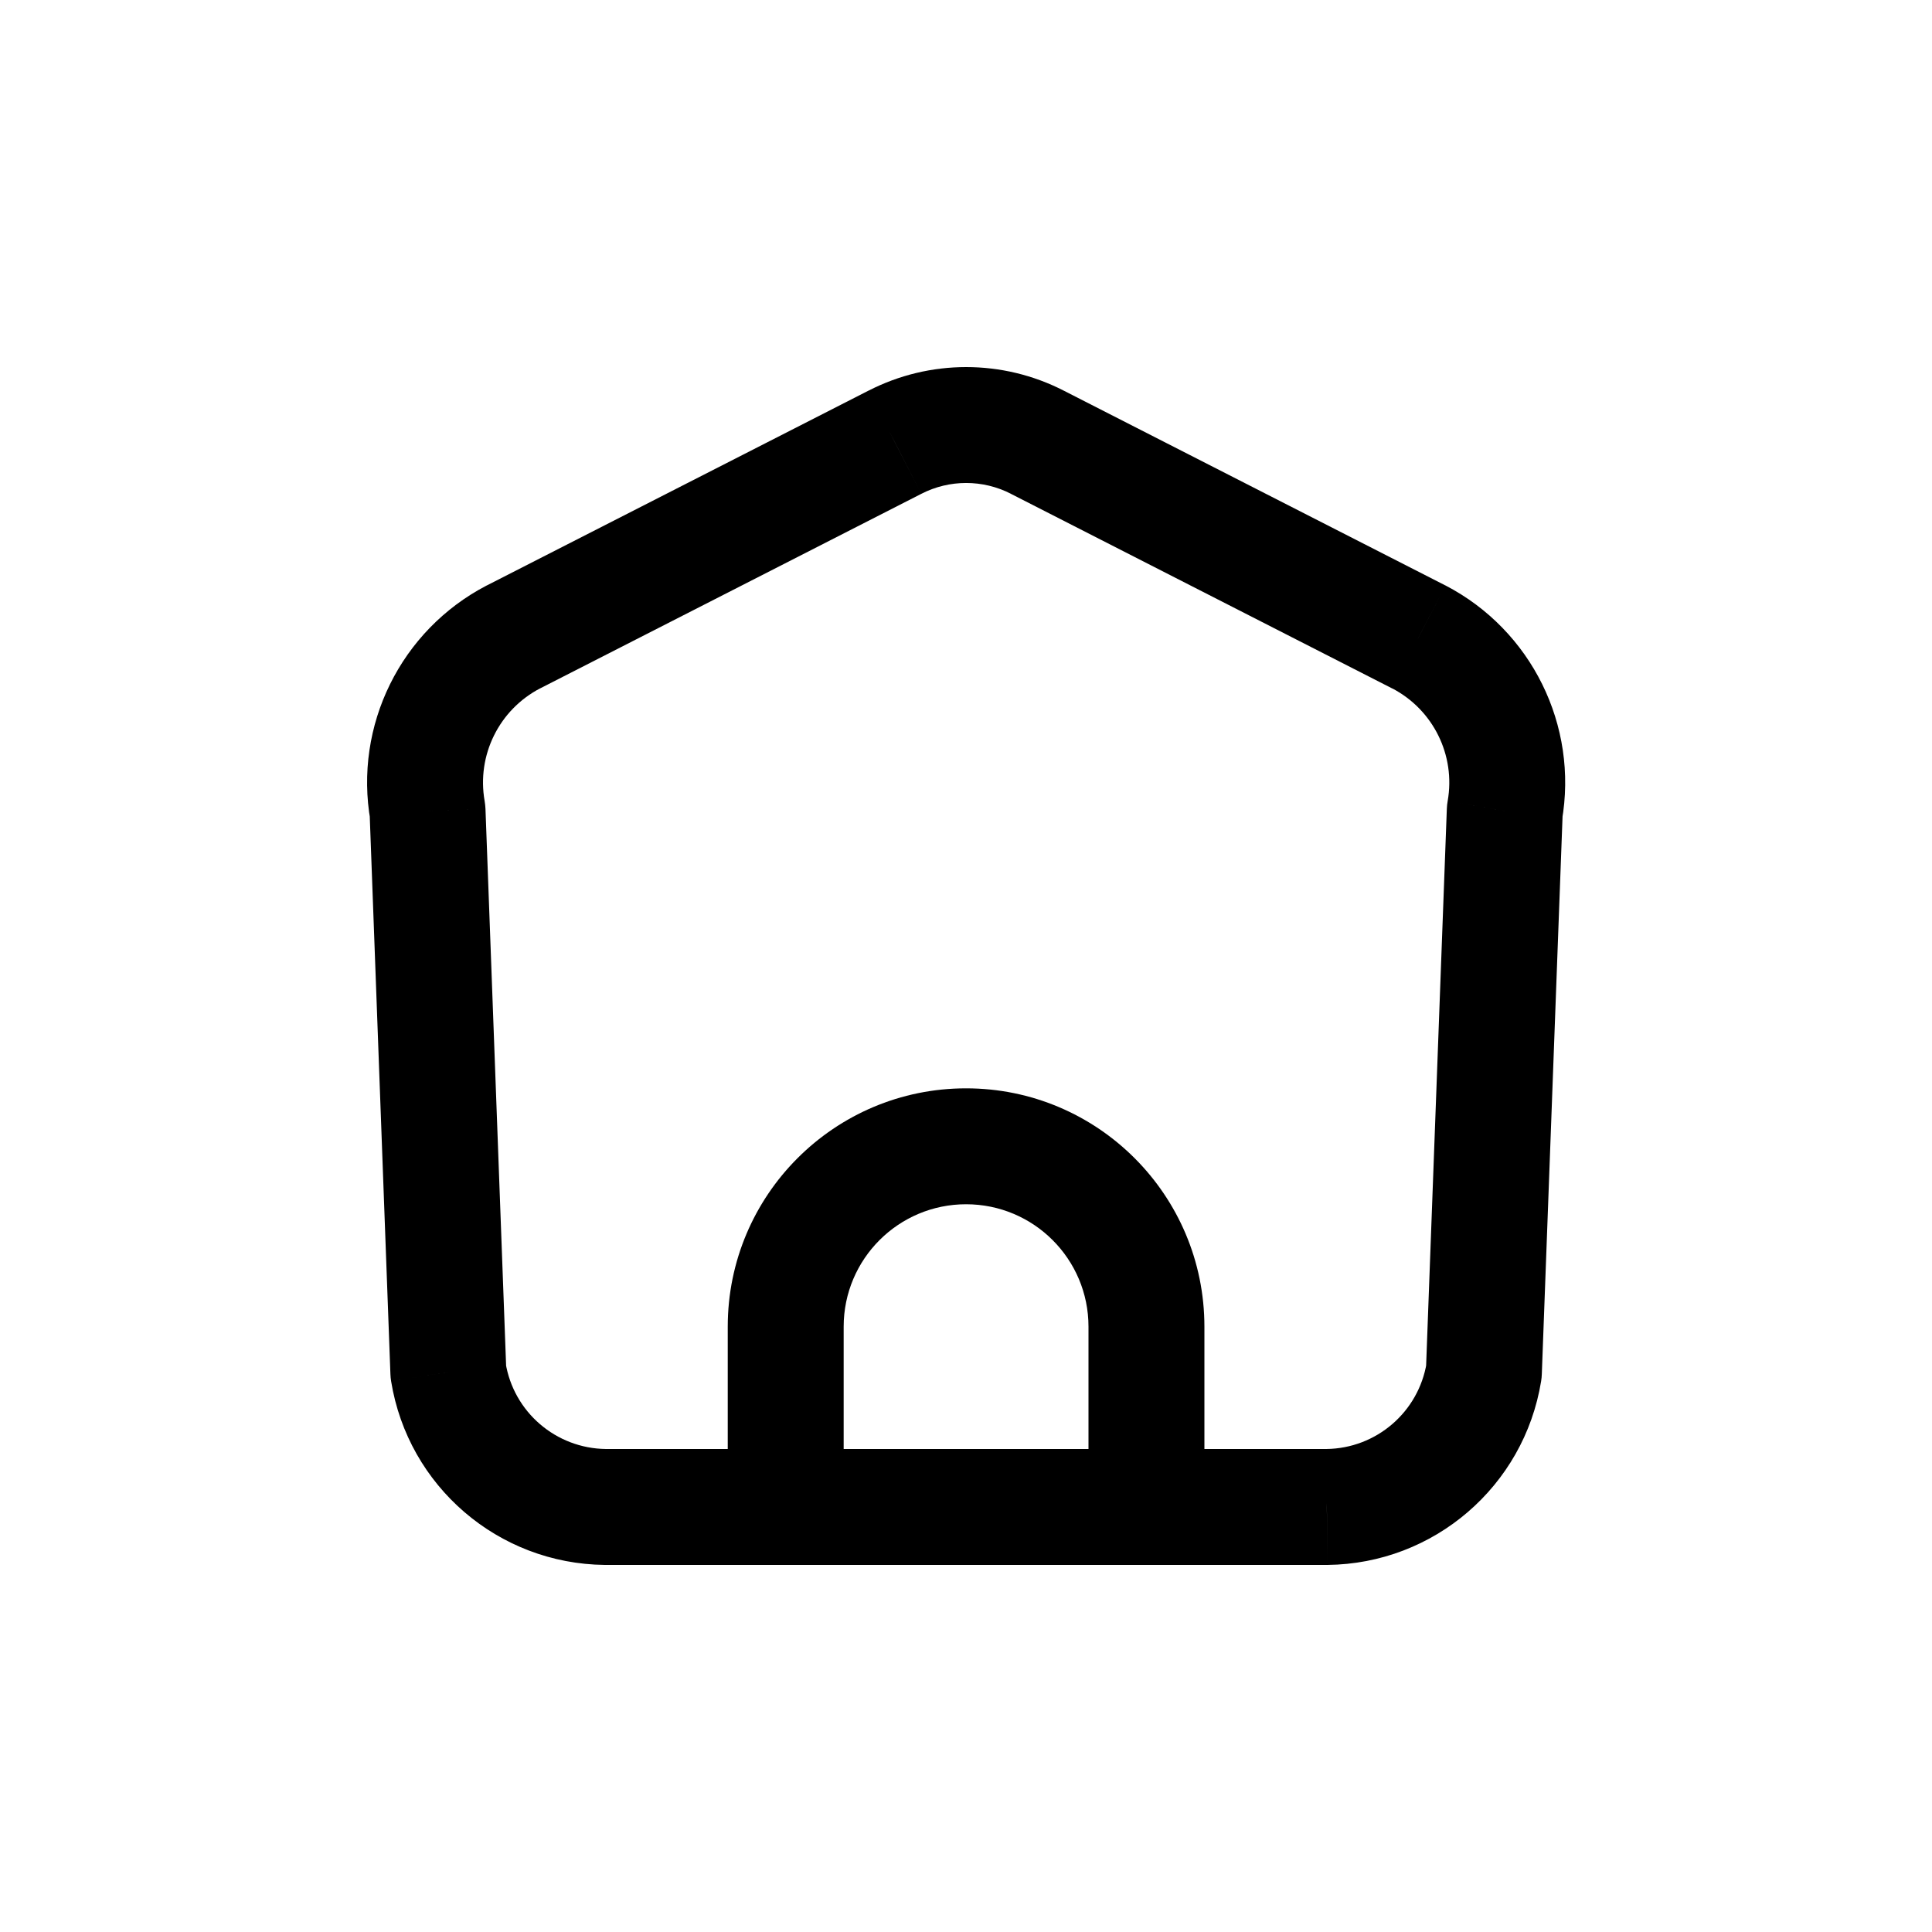
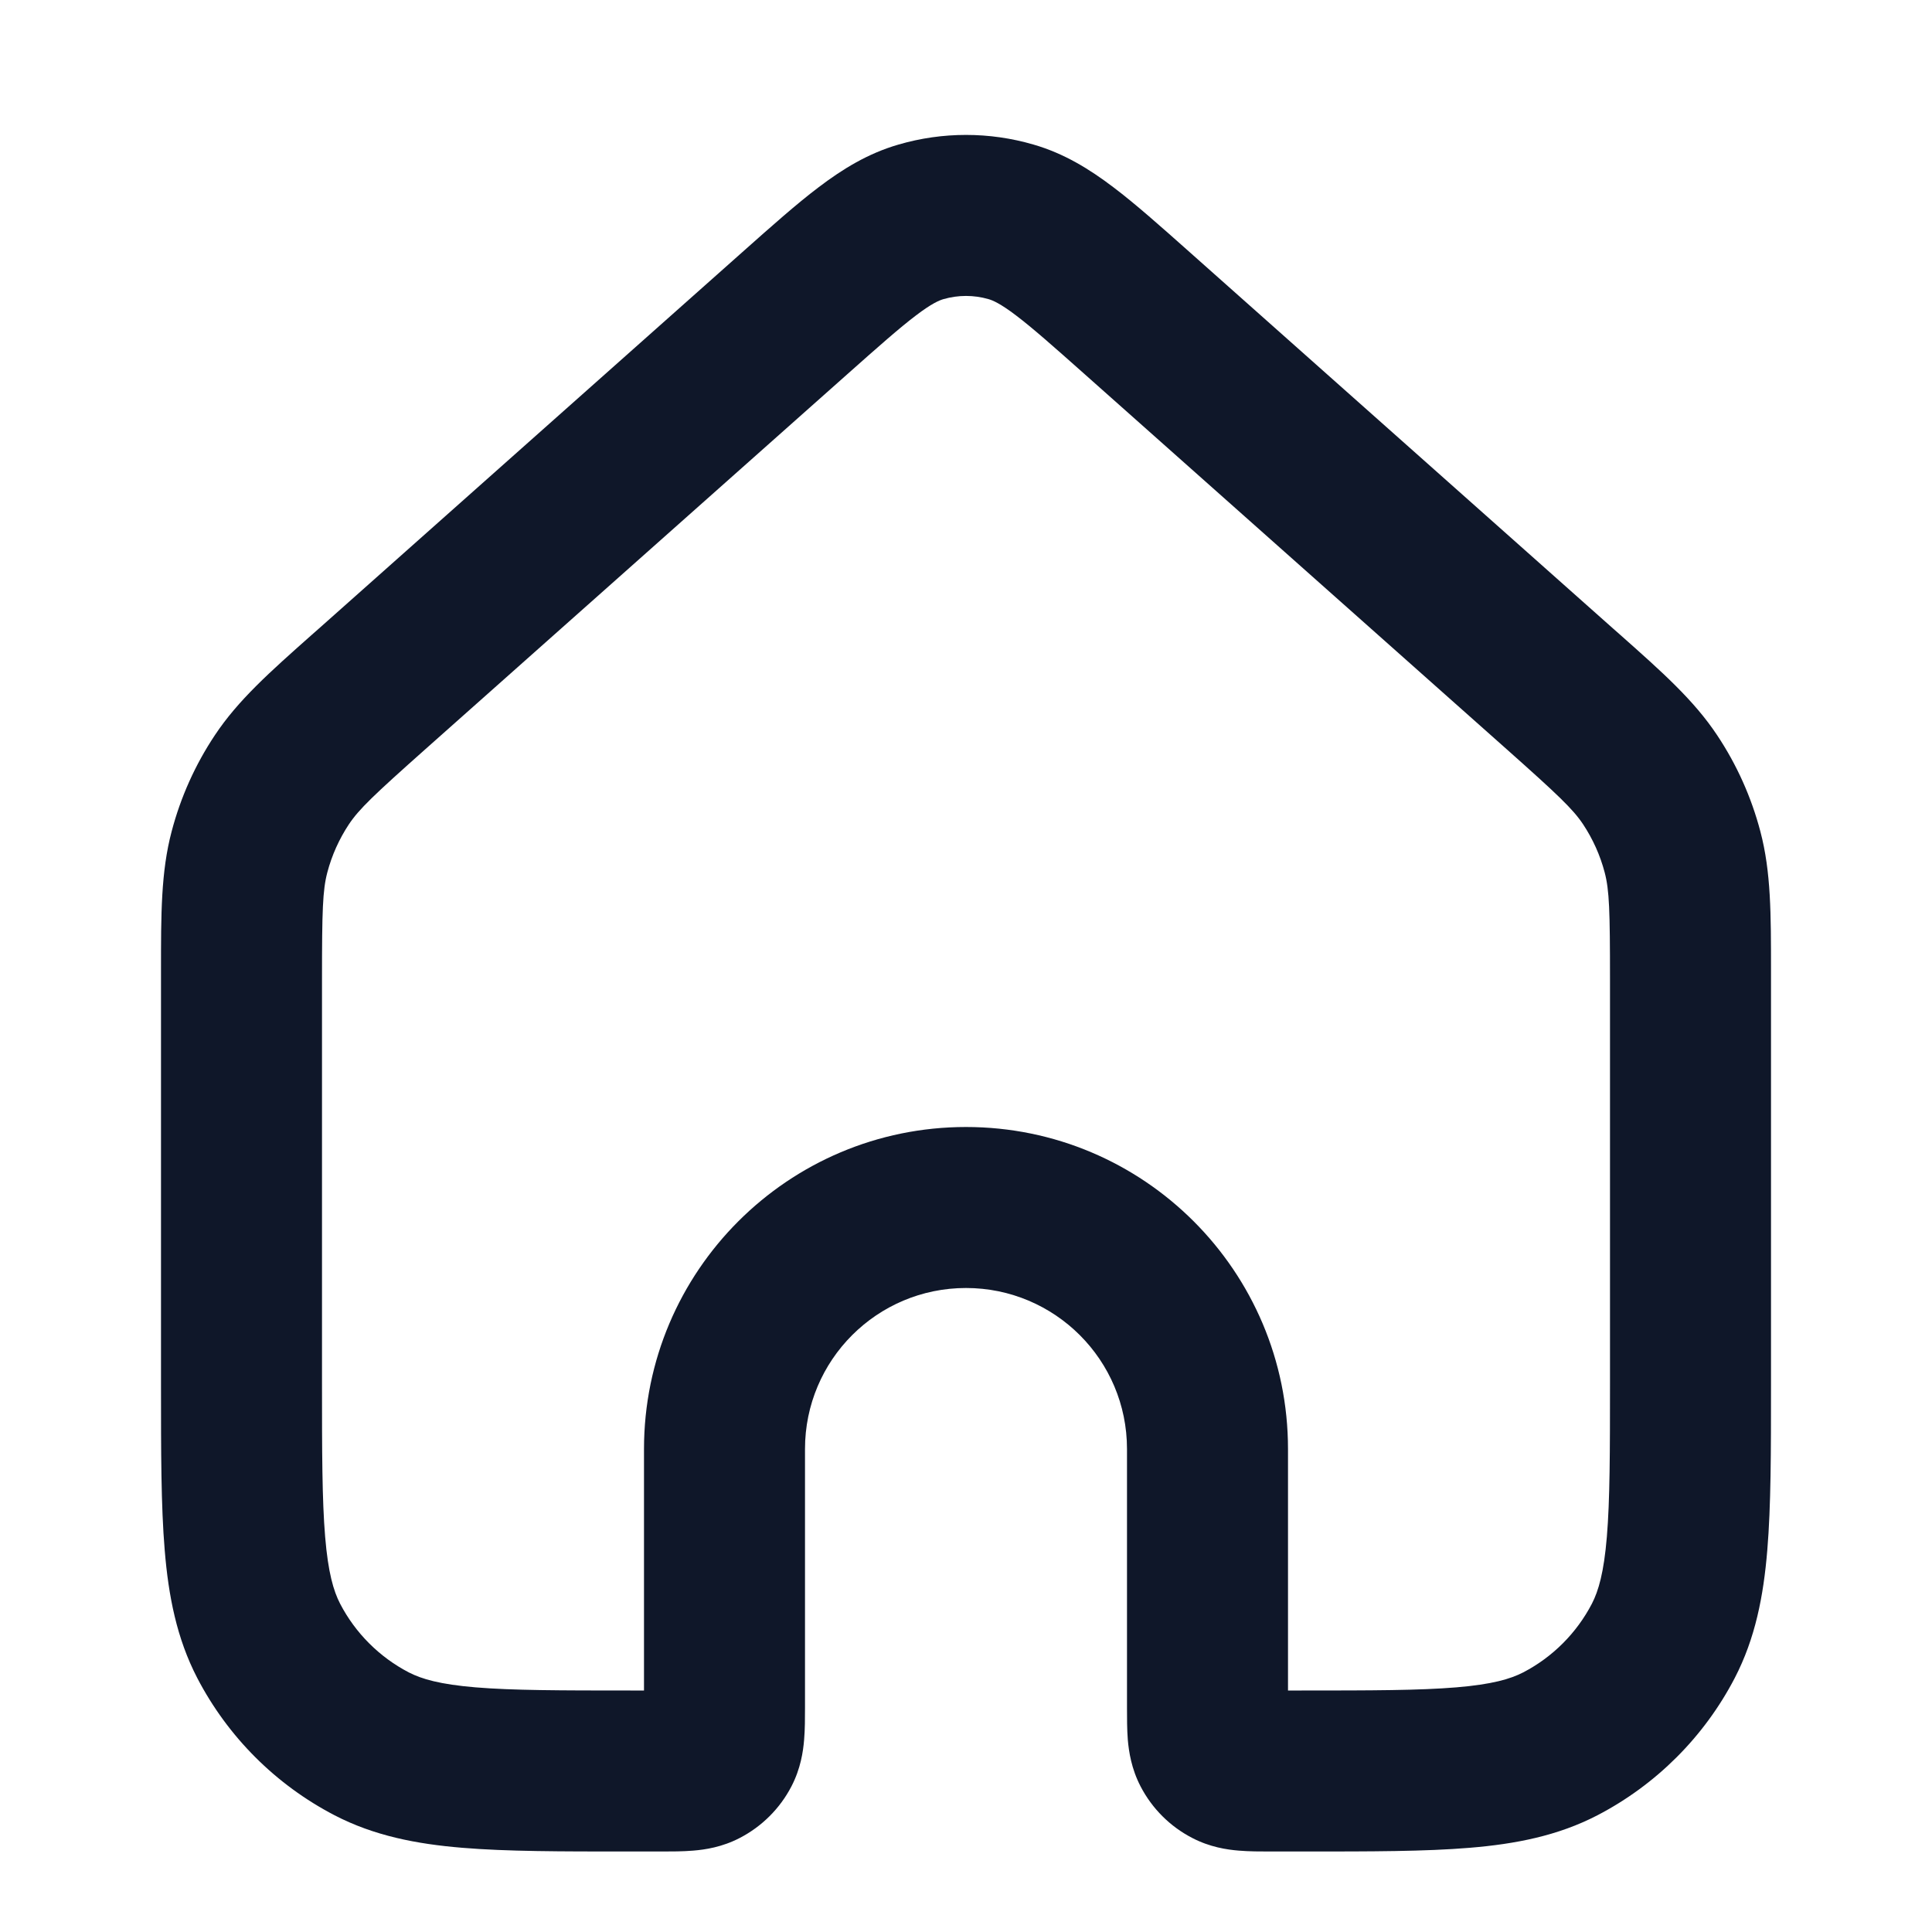
- <svg xmlns="http://www.w3.org/2000/svg" width="800px" height="800px" viewBox="0 -0.5 25 25" fill="none">
-   <path d="M9.417 19C9.417 19.414 9.753 19.75 10.167 19.75C10.582 19.75 10.917 19.414 10.917 19H9.417ZM10.167 16.667H9.417H10.167ZM14.085 19C14.085 19.414 14.421 19.75 14.835 19.75C15.249 19.75 15.585 19.414 15.585 19H14.085ZM10.167 19.75C10.582 19.75 10.917 19.414 10.917 19C10.917 18.586 10.582 18.25 10.167 18.25V19.75ZM7.833 19L7.826 19.75H7.833V19ZM5.801 17.253L5.052 17.281C5.053 17.312 5.056 17.342 5.061 17.373L5.801 17.253ZM5.532 9.994L6.282 9.966C6.28 9.932 6.277 9.898 6.271 9.864L5.532 9.994ZM6.644 7.742L6.303 7.074L6.298 7.076L6.644 7.742ZM11.579 5.223L11.92 5.891L11.922 5.89L11.579 5.223ZM13.424 5.223L13.082 5.89L13.083 5.891L13.424 5.223ZM18.359 7.742L18.705 7.076L18.7 7.074L18.359 7.742ZM19.471 9.994L18.733 9.864C18.727 9.898 18.723 9.932 18.722 9.966L19.471 9.994ZM19.201 17.253L19.942 17.373C19.947 17.343 19.95 17.312 19.951 17.281L19.201 17.253ZM17.169 19V19.75L17.177 19.75L17.169 19ZM14.835 18.25C14.421 18.25 14.085 18.586 14.085 19C14.085 19.414 14.421 19.75 14.835 19.75V18.25ZM10.167 18.25C9.753 18.25 9.417 18.586 9.417 19C9.417 19.414 9.753 19.75 10.167 19.75V18.25ZM14.835 19.75C15.249 19.75 15.585 19.414 15.585 19C15.585 18.586 15.249 18.25 14.835 18.25V19.75ZM10.917 19V16.667H9.417V19H10.917ZM10.917 16.667C10.917 15.792 11.627 15.083 12.501 15.083V13.583C10.798 13.583 9.417 14.964 9.417 16.667H10.917ZM12.501 15.083C13.376 15.083 14.085 15.792 14.085 16.667H15.585C15.585 14.964 14.204 13.583 12.501 13.583V15.083ZM14.085 16.667V19H15.585V16.667H14.085ZM10.167 18.25H7.833V19.75H10.167V18.25ZM7.841 18.25C7.194 18.243 6.645 17.772 6.542 17.133L5.061 17.373C5.281 18.733 6.448 19.736 7.826 19.75L7.841 18.25ZM6.551 17.225L6.282 9.966L4.783 10.022L5.052 17.281L6.551 17.225ZM6.271 9.864C6.167 9.273 6.458 8.684 6.99 8.407L6.298 7.076C5.185 7.655 4.576 8.889 4.794 10.124L6.271 9.864ZM6.985 8.41L11.92 5.891L11.238 4.555L6.303 7.074L6.985 8.41ZM11.922 5.89C12.286 5.703 12.718 5.703 13.082 5.89L13.767 4.556C12.973 4.148 12.031 4.148 11.237 4.556L11.922 5.89ZM13.083 5.891L18.018 8.41L18.7 7.074L13.765 4.555L13.083 5.891ZM18.014 8.407C18.546 8.684 18.837 9.273 18.733 9.864L20.21 10.124C20.427 8.889 19.818 7.655 18.705 7.076L18.014 8.407ZM18.722 9.966L18.452 17.225L19.951 17.281L20.221 10.022L18.722 9.966ZM18.461 17.133C18.357 17.772 17.809 18.243 17.162 18.25L17.177 19.75C18.554 19.736 19.721 18.733 19.942 17.373L18.461 17.133ZM17.169 18.25H14.835V19.75H17.169V18.25ZM10.167 19.75H14.835V18.25H10.167V19.75Z" fill="#000000" />
+ <svg xmlns="http://www.w3.org/2000/svg" width="800px" height="800px" viewBox="0 0 24 24" fill="none">
+   <path fill-rule="evenodd" clip-rule="evenodd" d="M12.28 3.716C12.097 3.663 11.903 3.663 11.72 3.716C11.668 3.731 11.575 3.769 11.379 3.918C11.172 4.075 10.919 4.299 10.525 4.649L5.285 9.306C4.643 9.877 4.461 10.05 4.334 10.24C4.213 10.423 4.122 10.625 4.066 10.838C4.008 11.059 4 11.309 4 12.169V17.17C4 18.041 4.001 18.633 4.039 19.09C4.076 19.536 4.143 19.763 4.225 19.922C4.415 20.287 4.713 20.585 5.078 20.775C5.237 20.857 5.464 20.924 5.909 20.961C6.367 20.999 6.959 21 7.83 21H8V18C8 15.791 9.791 14 12 14C14.209 14 16 15.791 16 18V21H16.17C17.041 21 17.633 20.999 18.09 20.961C18.536 20.924 18.763 20.857 18.922 20.775C19.287 20.585 19.585 20.287 19.775 19.922C19.857 19.763 19.924 19.536 19.961 19.09C19.999 18.633 20 18.041 20 17.17V12.169C20 11.309 19.992 11.059 19.934 10.838C19.878 10.625 19.787 10.423 19.666 10.24C19.539 10.05 19.357 9.877 18.715 9.306L13.475 4.649C13.081 4.299 12.828 4.075 12.621 3.918C12.425 3.769 12.332 3.731 12.28 3.716ZM11.161 1.796C11.709 1.636 12.291 1.636 12.839 1.796C13.219 1.906 13.534 2.101 13.828 2.324C14.105 2.533 14.417 2.811 14.776 3.13L20.043 7.812C20.072 7.837 20.099 7.862 20.127 7.886C20.649 8.349 21.043 8.699 21.331 9.133C21.575 9.499 21.756 9.903 21.868 10.329C22.001 10.832 22 11.359 22 12.057C22 12.094 22 12.131 22 12.169V17.212C22 18.03 22 18.706 21.954 19.256C21.907 19.827 21.805 20.352 21.55 20.844C21.17 21.575 20.574 22.17 19.844 22.55C19.352 22.805 18.827 22.907 18.256 22.954C17.706 23 17.03 23 16.212 23H15.805C15.797 23 15.789 23 15.781 23C15.66 23 15.516 23 15.388 22.989C15.241 22.977 15.029 22.946 14.809 22.831C14.534 22.689 14.311 22.465 14.169 22.192C14.054 21.971 14.023 21.759 14.01 21.612C14 21.484 14 21.34 14 21.218L14 18C14 16.895 13.104 16 12 16C10.895 16 10 16.895 10 18L10 21.218C10 21.34 10 21.484 9.989 21.612C9.977 21.759 9.946 21.971 9.831 22.192C9.689 22.465 9.465 22.689 9.191 22.831C8.971 22.946 8.759 22.977 8.612 22.989C8.484 23 8.34 23 8.218 23C8.211 23 8.203 23 8.195 23H7.788C6.969 23 6.294 23 5.744 22.954C5.173 22.907 4.648 22.805 4.156 22.55C3.425 22.17 2.83 21.575 2.45 20.844C2.195 20.352 2.093 19.827 2.046 19.256C2 18.706 2 18.03 2 17.212L2 12.169C2 12.131 2 12.094 2 12.057C2 11.359 1.999 10.832 2.132 10.329C2.244 9.903 2.425 9.499 2.669 9.133C2.957 8.699 3.351 8.349 3.873 7.886C3.9 7.862 3.928 7.837 3.957 7.812L9.224 3.13C9.583 2.811 9.895 2.533 10.172 2.324C10.466 2.101 10.781 1.906 11.161 1.796Z" fill="#0F1729" />
</svg>
